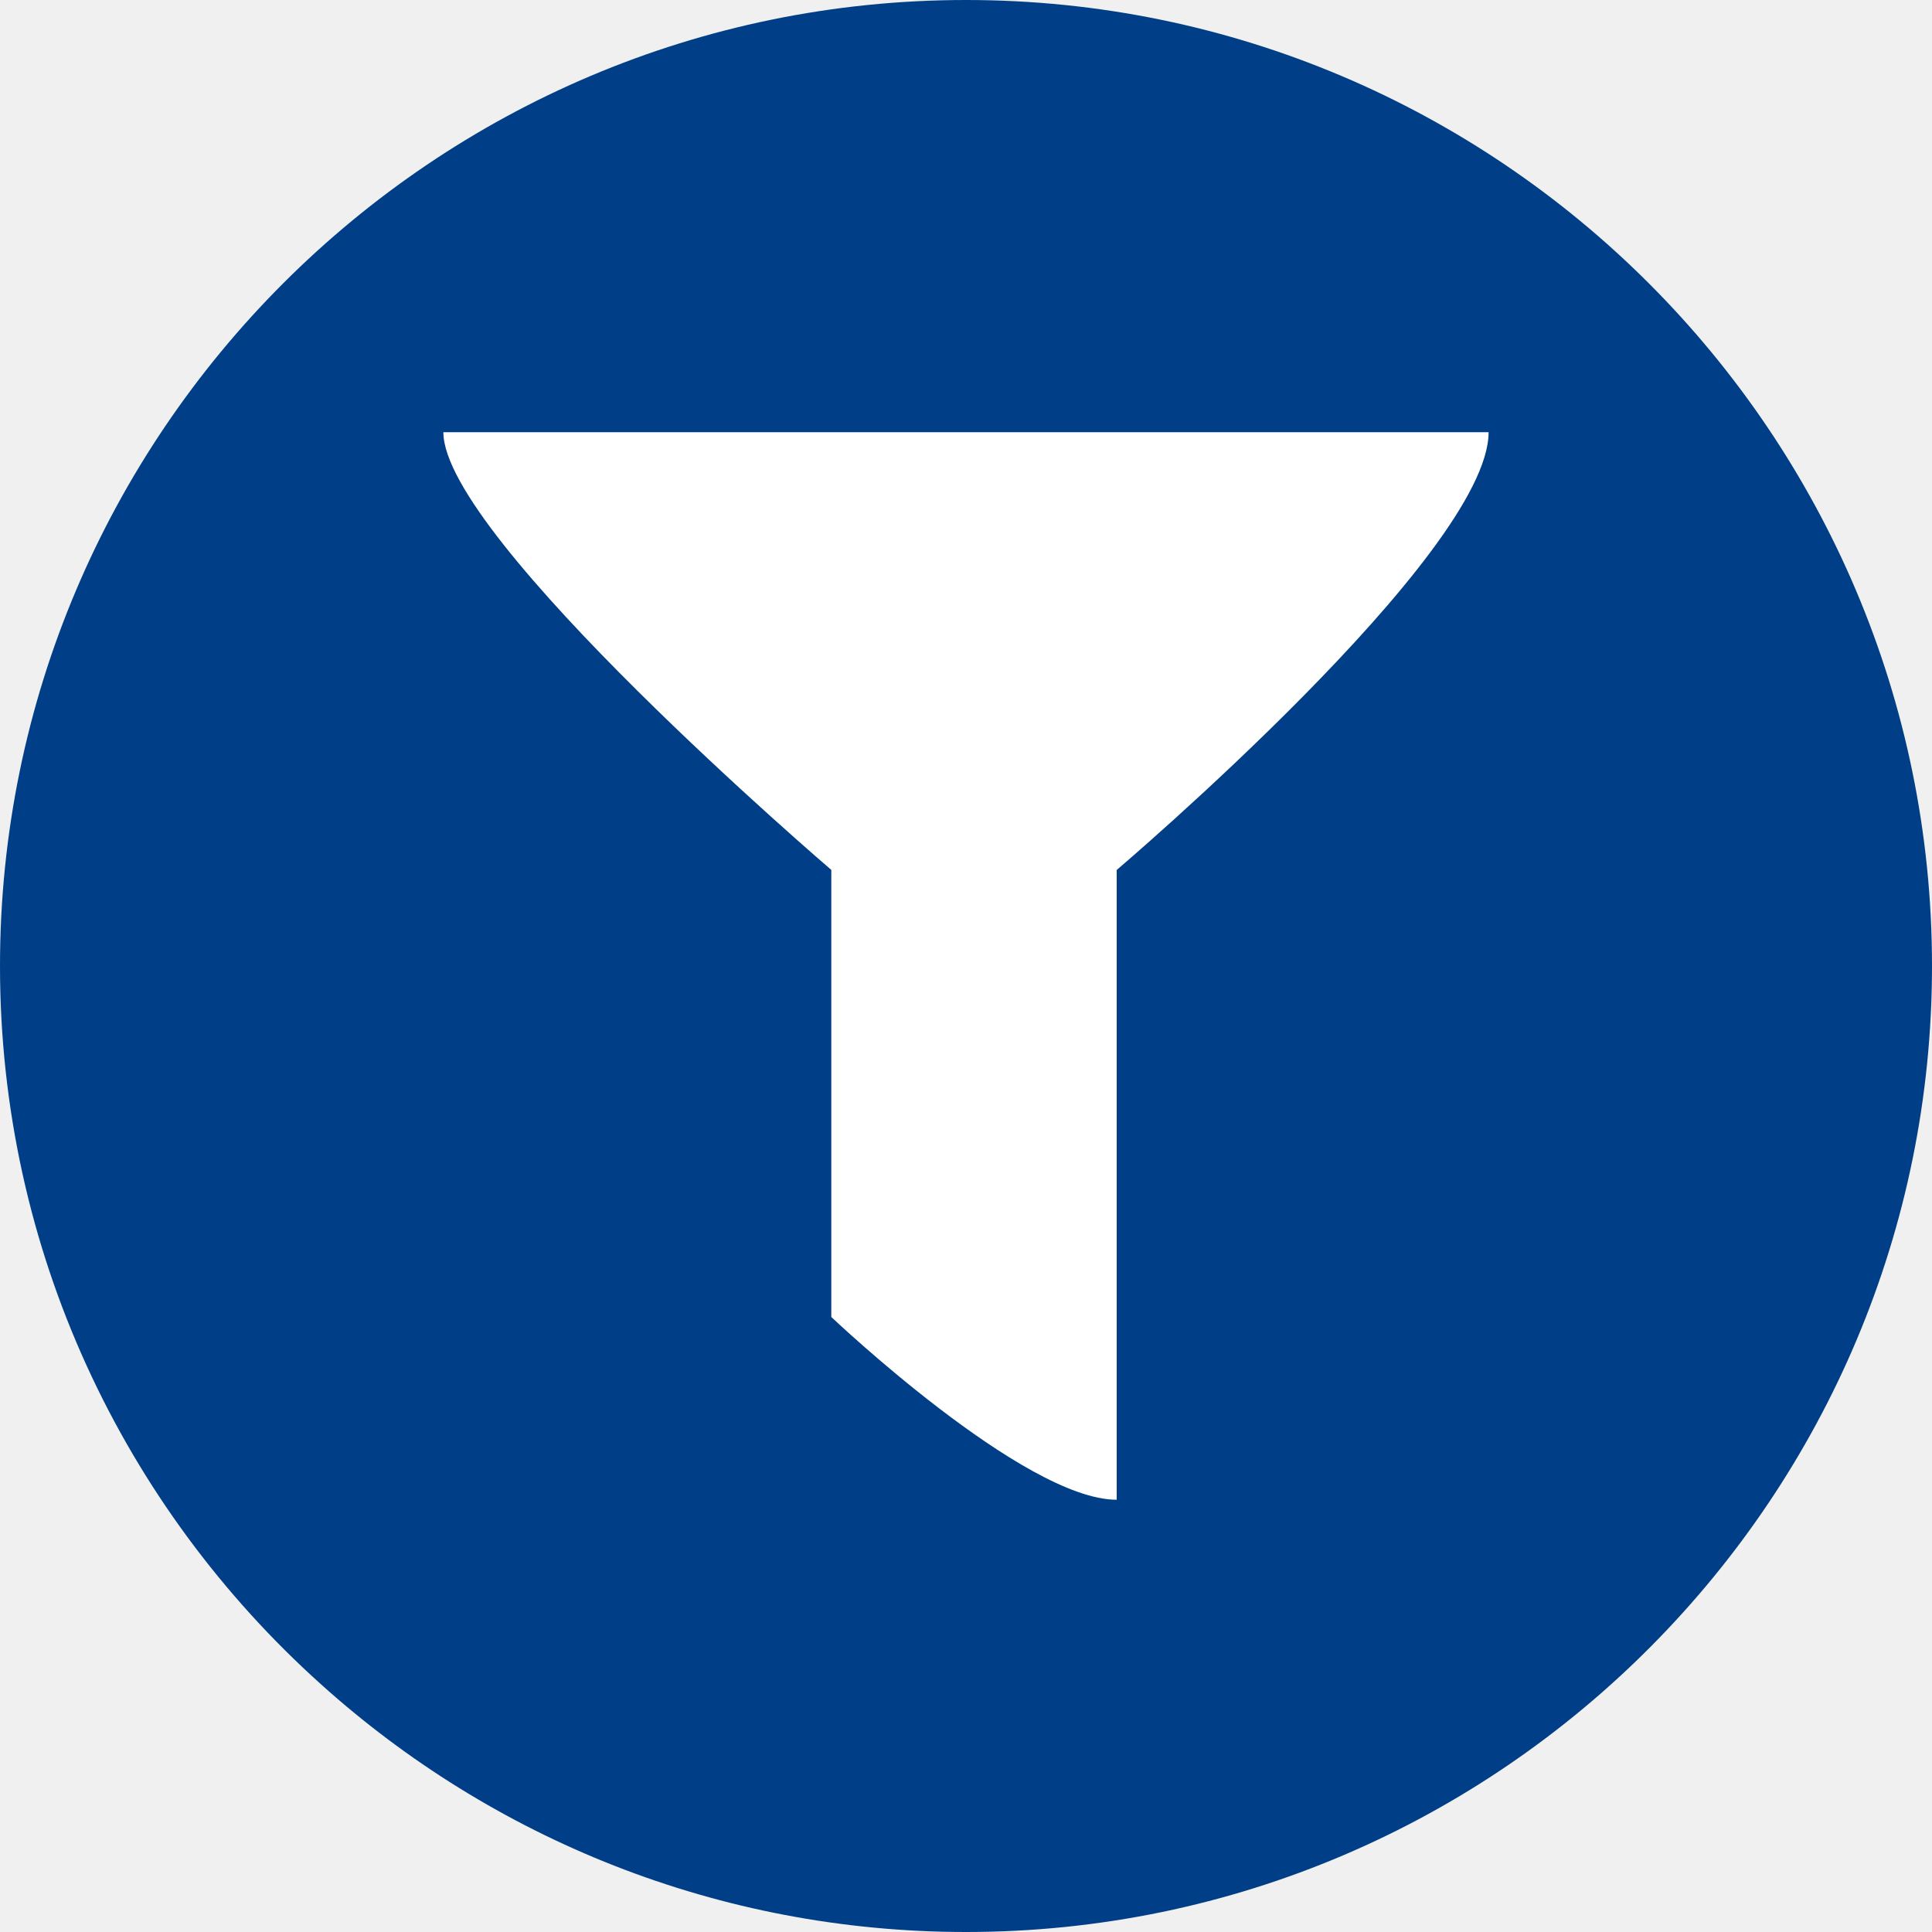
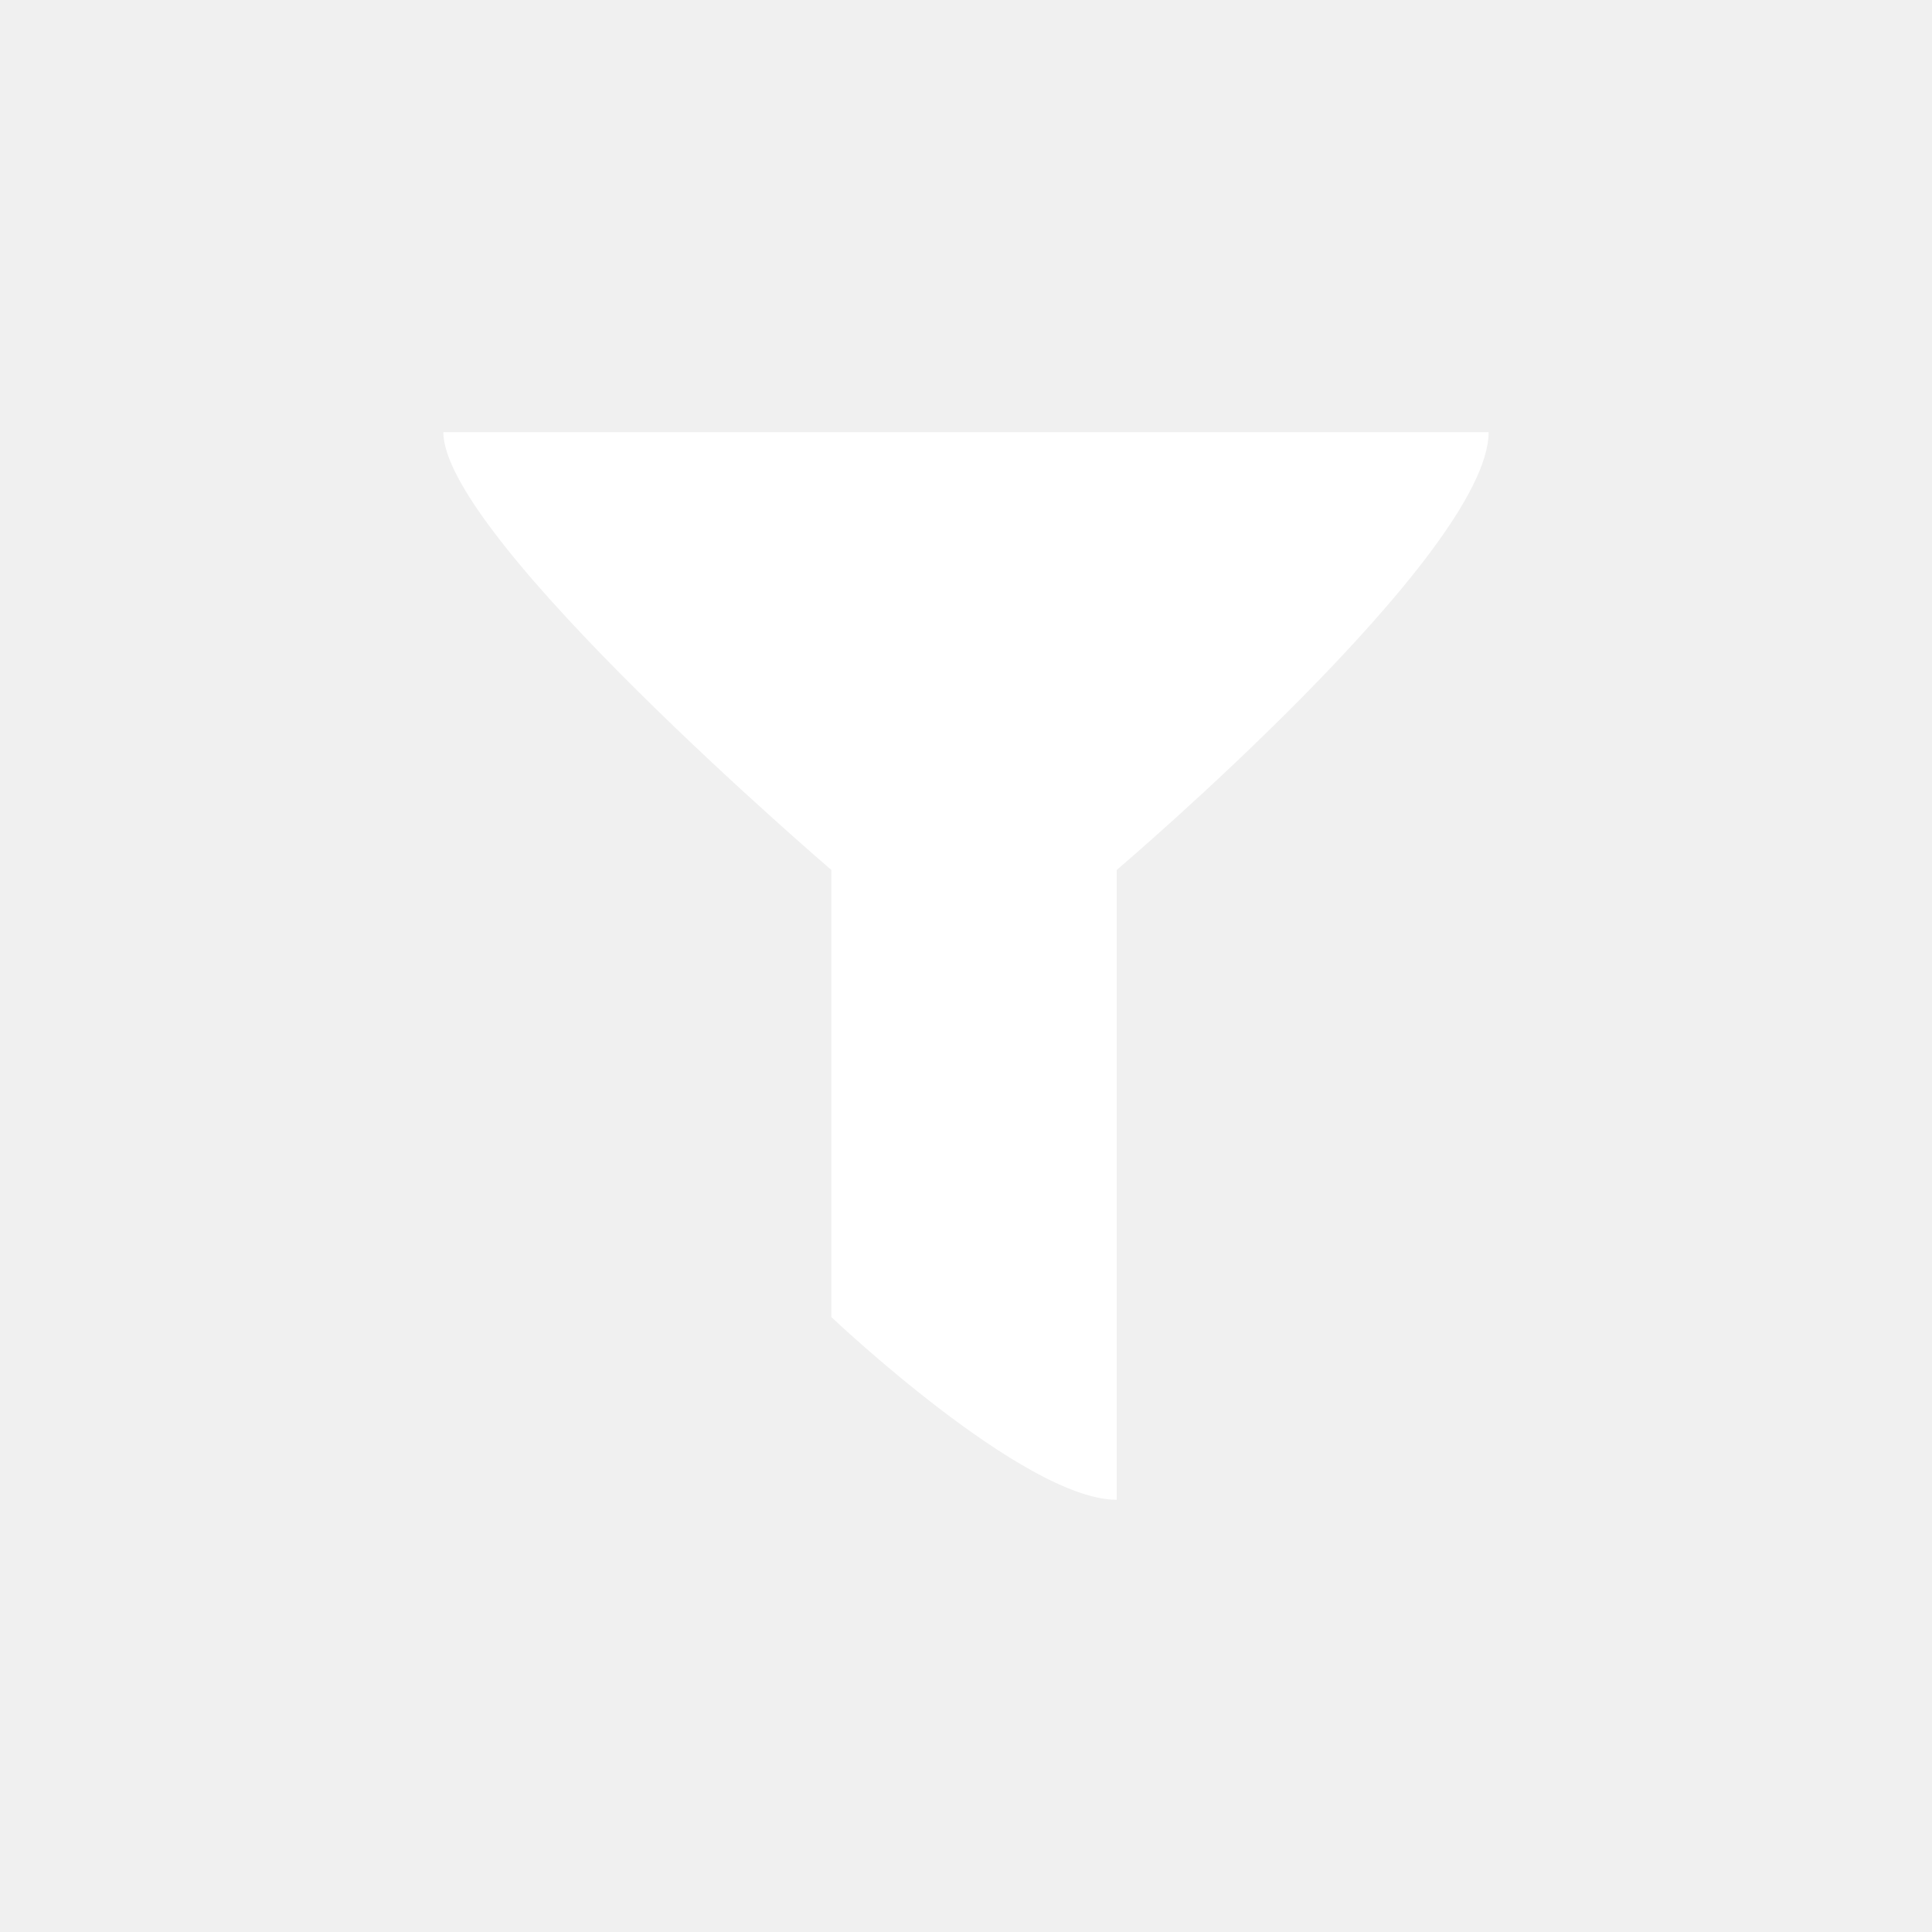
<svg xmlns="http://www.w3.org/2000/svg" version="1.1" id="Layer_1" x="0px" y="0px" width="64px" height="64px" viewBox="0 0 64 64" enable-background="new 0 0 64 64" xml:space="preserve">
-   <path class="back" fill="#003F87" d="M32.002,0C14.355,0,0,14.355,0,31.999C0,41.436,4.107,49.93,10.628,55.79C16.296,60.893,23.793,64,32.002,64  c8.87,0,16.905-3.627,22.704-9.477C60.447,48.734,64,40.773,64,31.999C64,14.355,49.646,0,32.002,0L32.002,0z" />
-   <path class="front" fill="#FFFFFF" d="M36.992,28.819v20.862c-3.078,0-9.454-6.054-9.454-6.054v-14.81c0,0-12.851-10.998-12.851-14.5h34.625  C49.313,18.352,36.992,28.819,36.992,28.819z" />
+   <path class="front" fill="#FFFFFF" d="M36.992,28.819v20.863c-3.078,0-9.454-6.055-9.454-6.055v-14.81c0,0-12.851-10.998-12.851-14.5h34.625  C49.313,18.352,36.992,28.819,36.992,28.819z" />
</svg>
